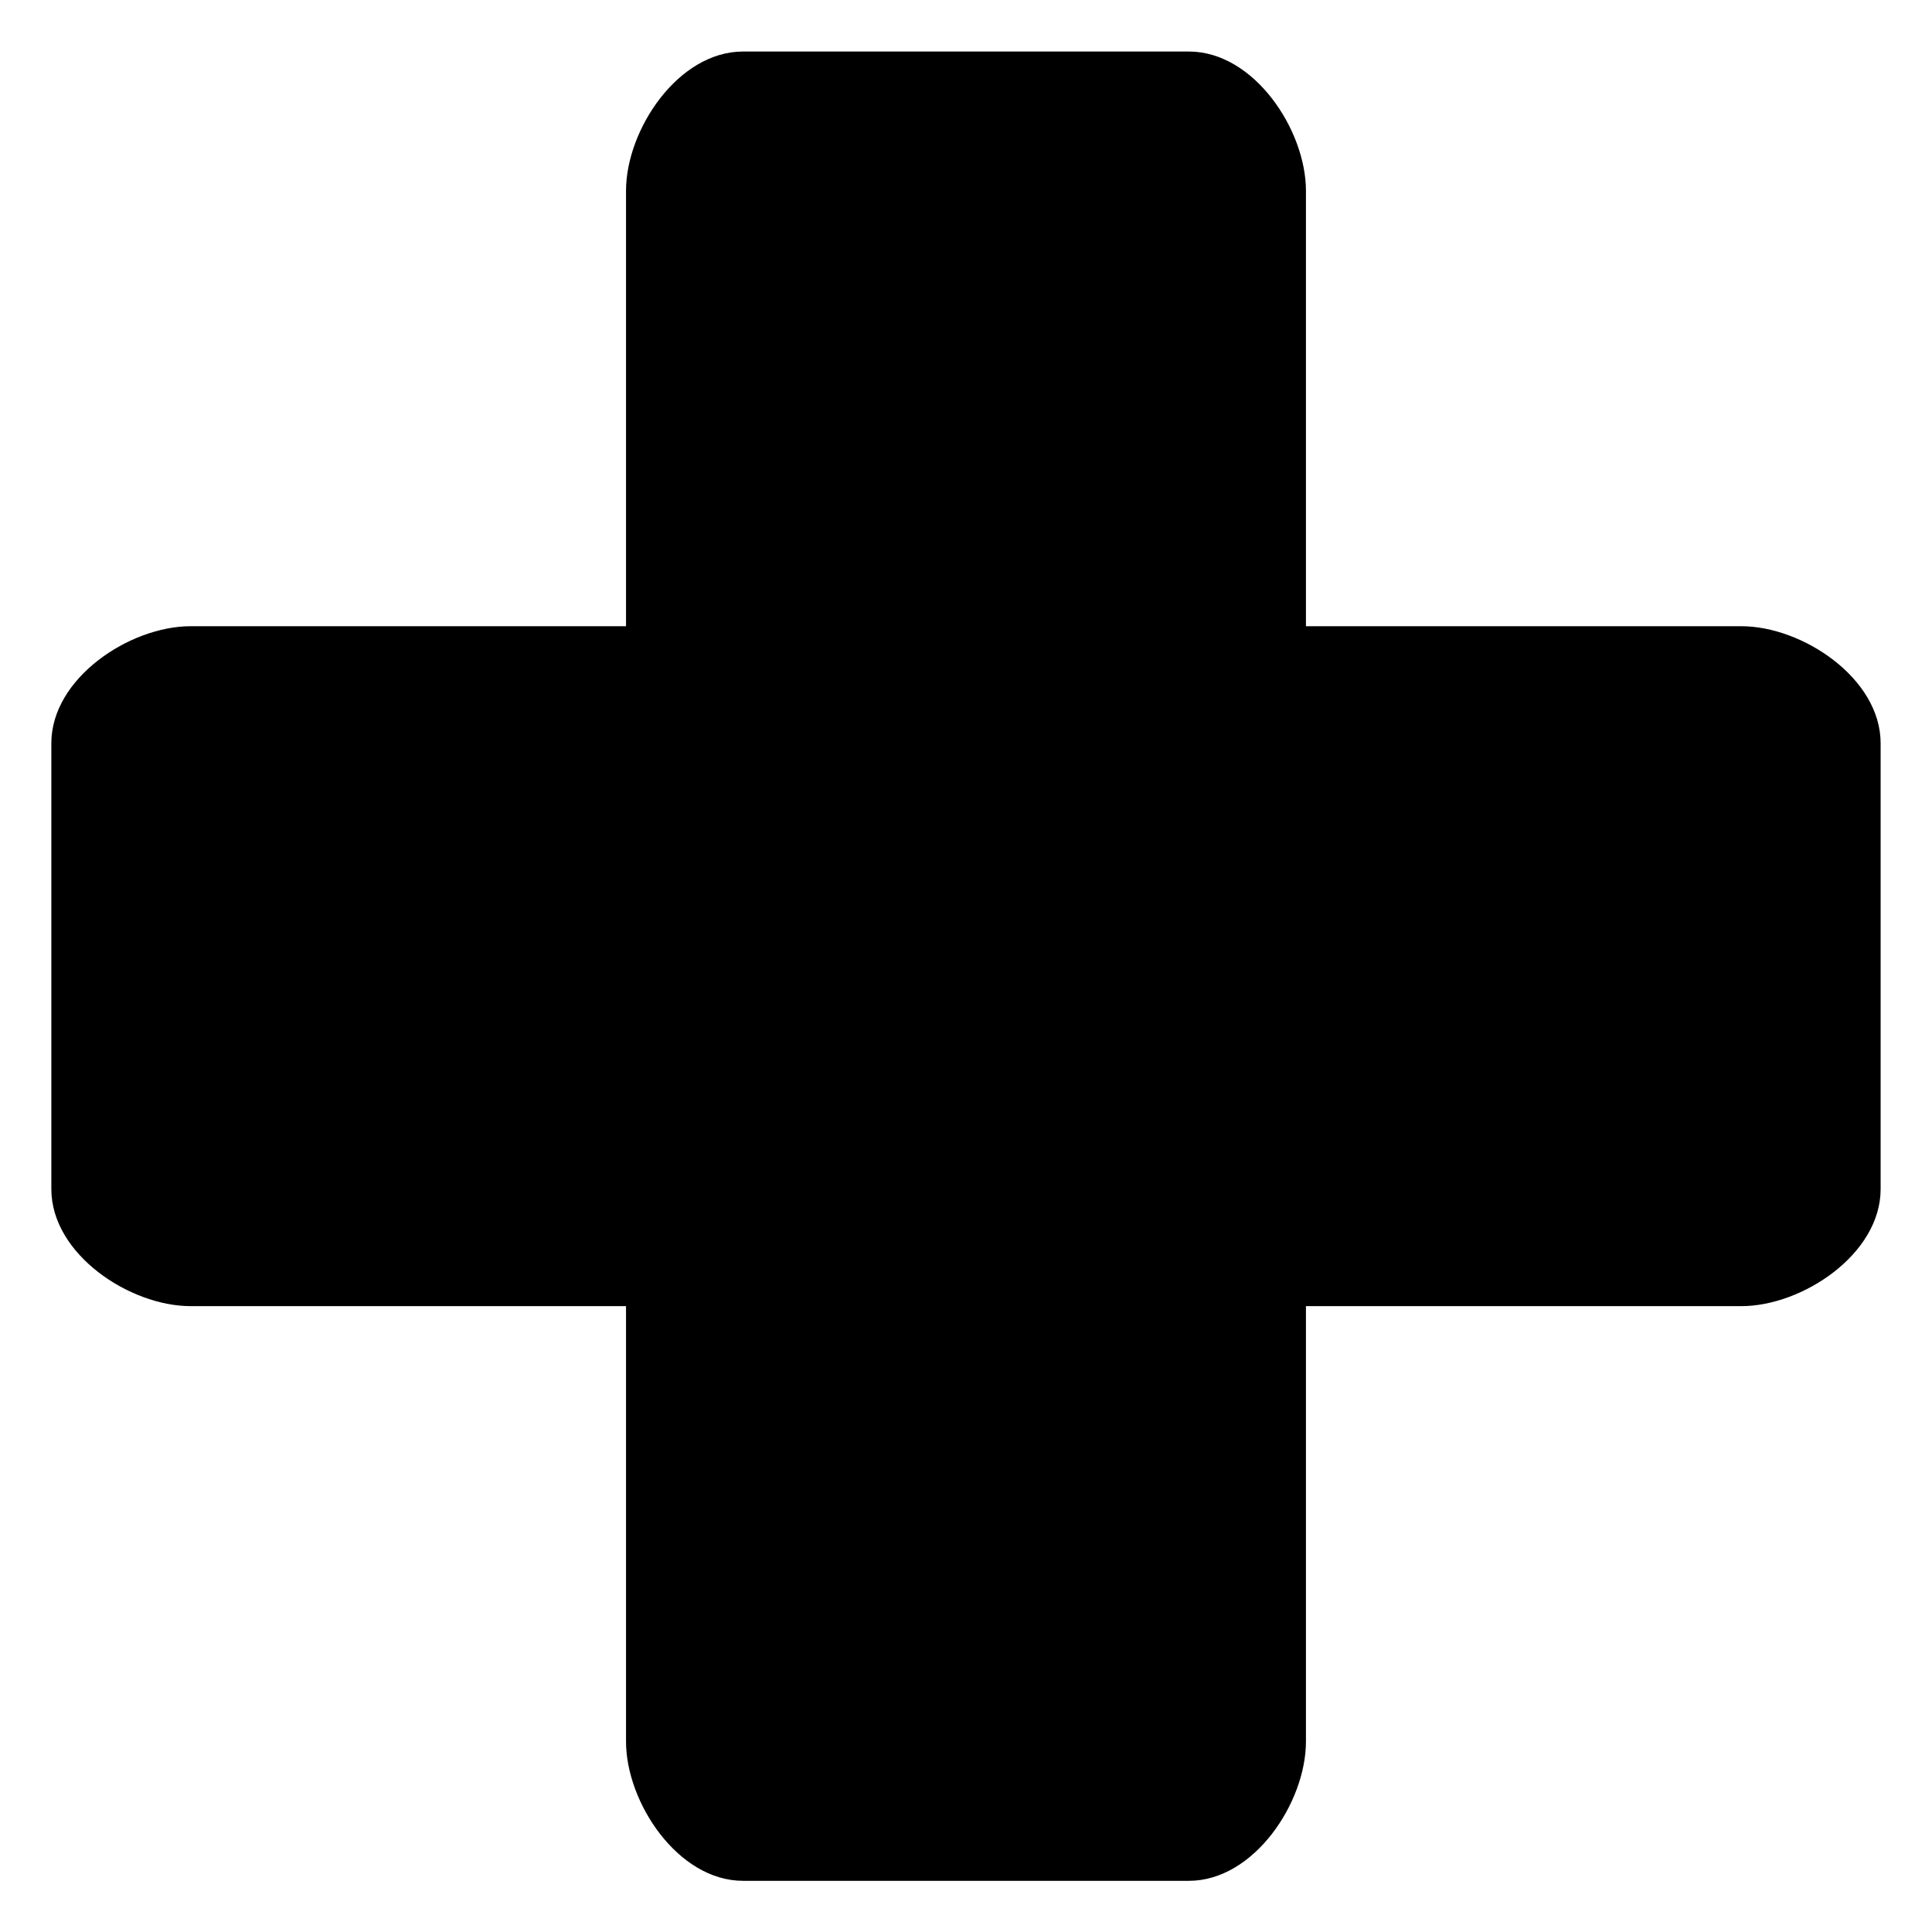
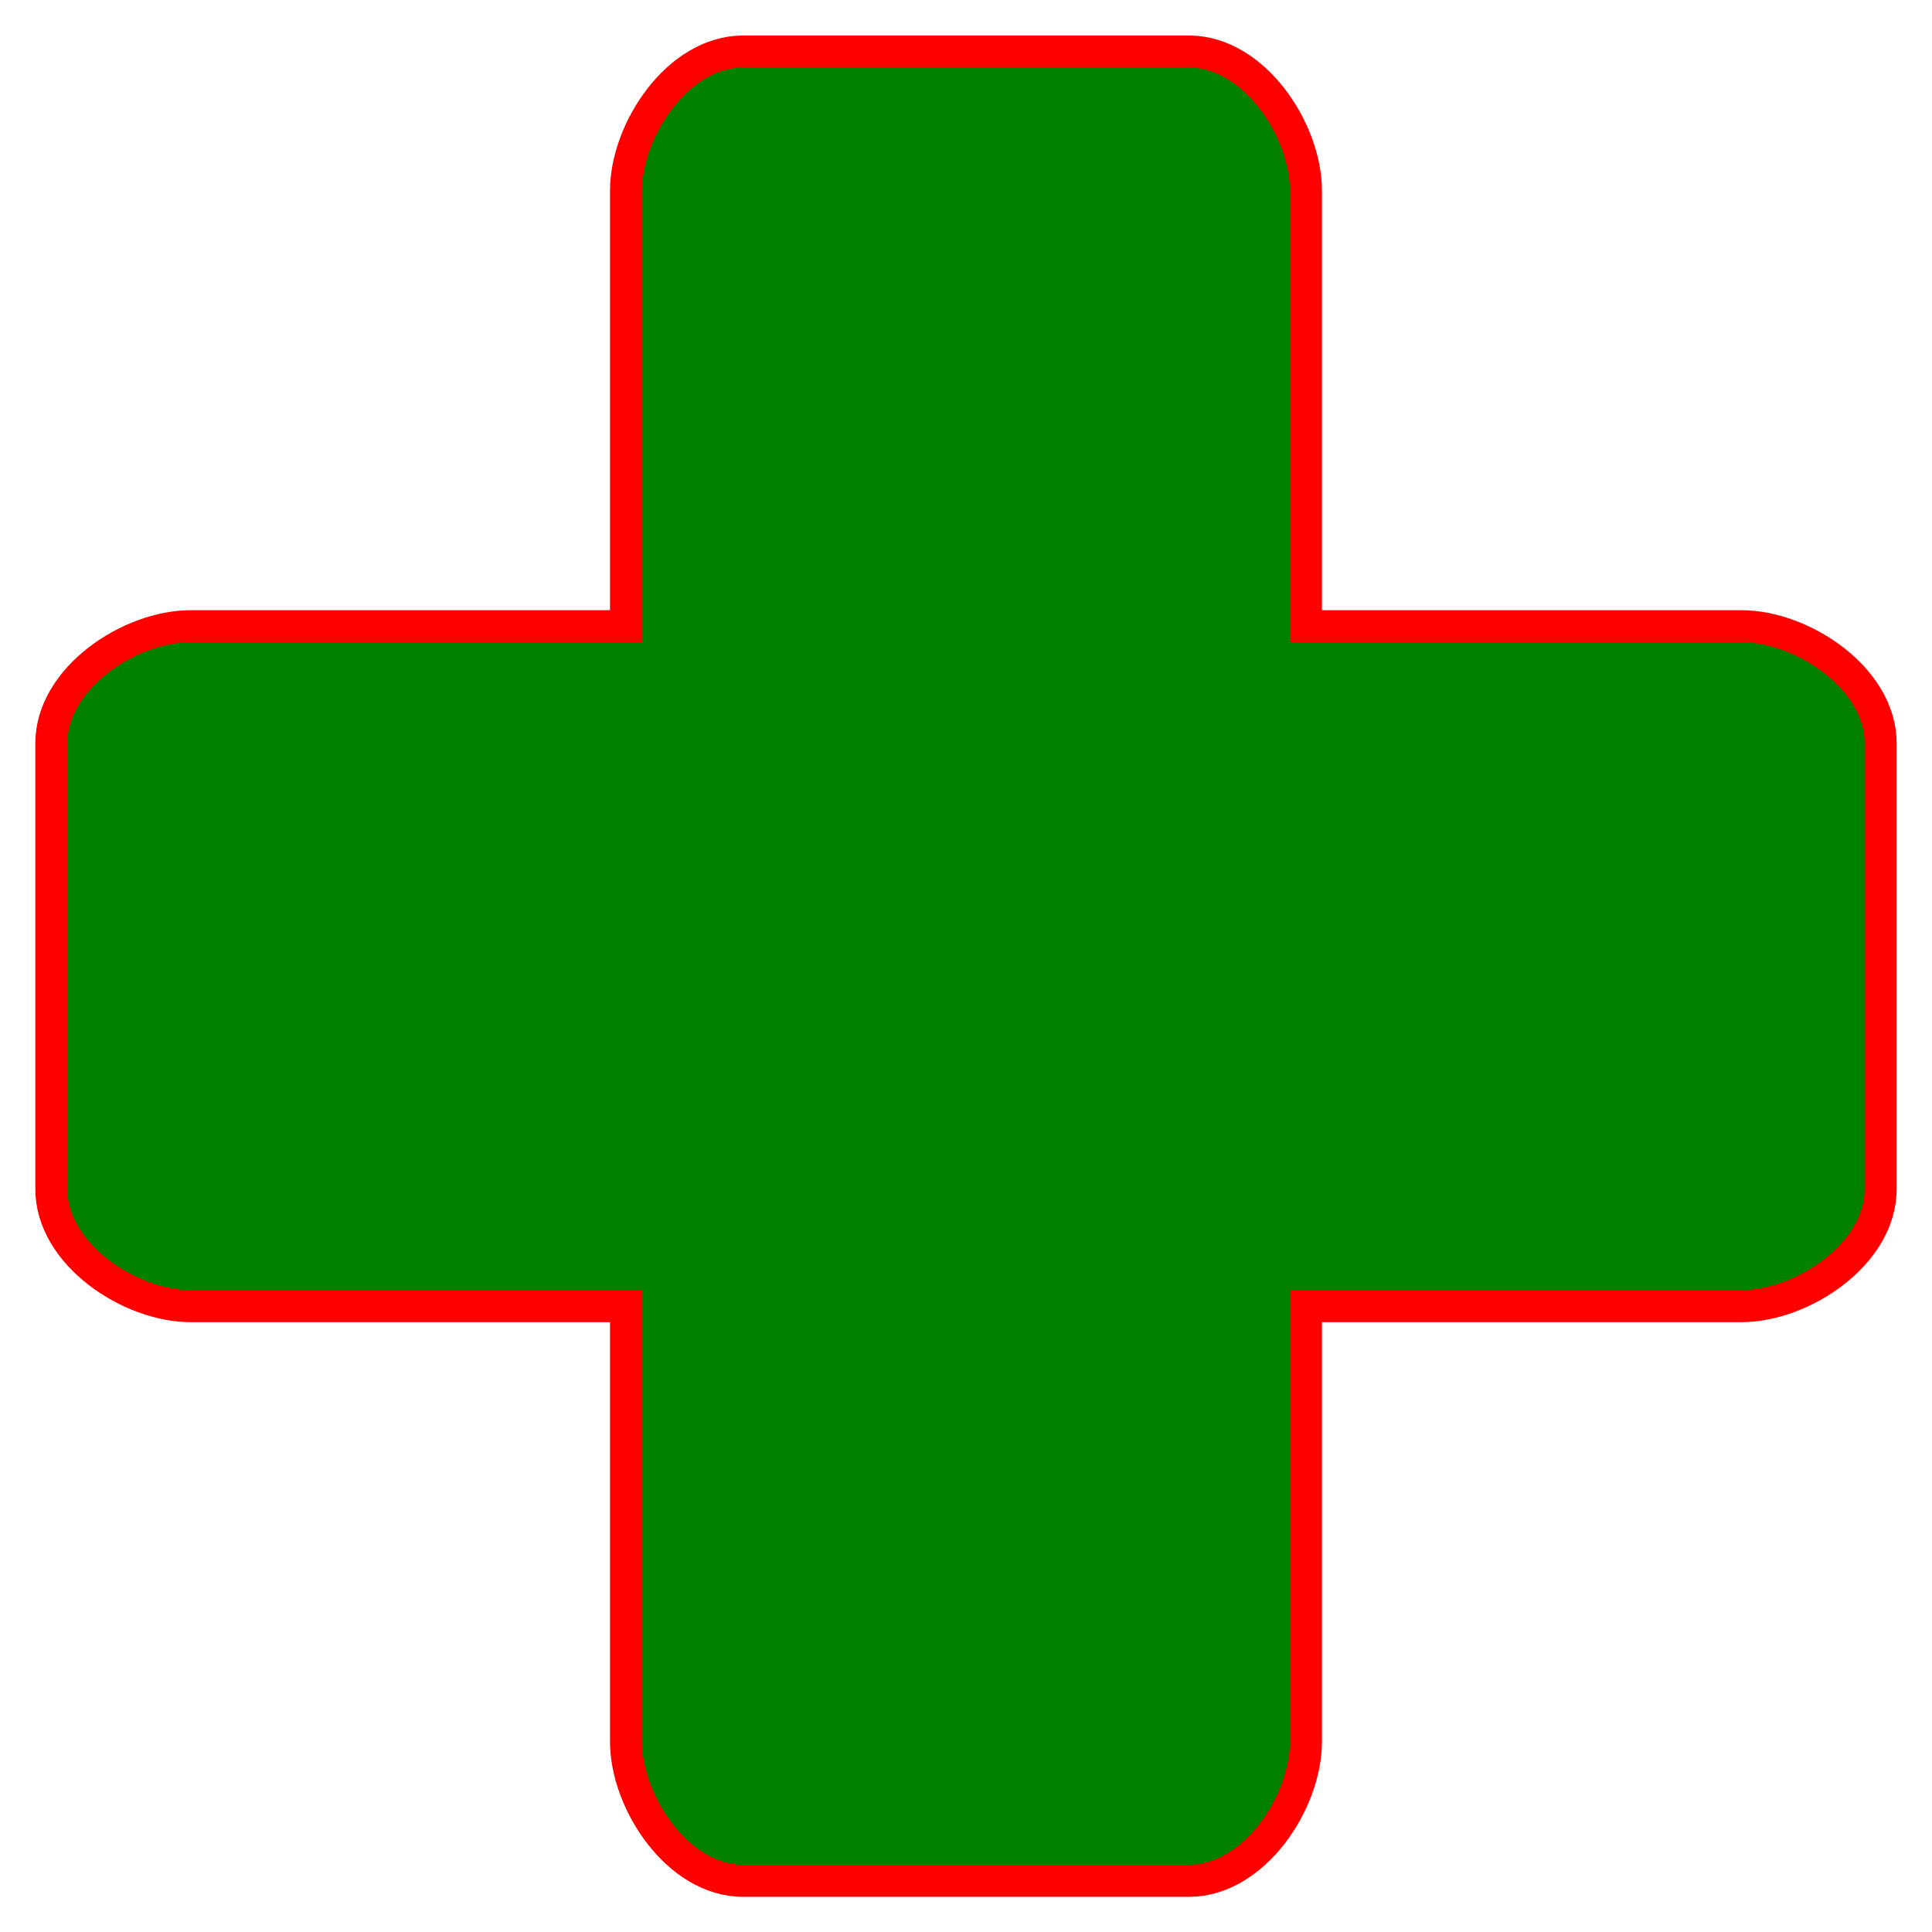
<svg xmlns="http://www.w3.org/2000/svg" width="228" height="228" version="1.1" viewBox="0 0 60.325 60.325">
-   <path d="m40.777 54.38c0 1.896-1.619 4.347-3.654 4.347h-13.922c-2.035 0-3.654-2.451-3.654-4.347v-13.597h-13.597c-1.896 0-4.347-1.619-4.347-3.654v-13.922c0-2.035 2.451-3.654 4.347-3.654h13.597v-13.597c0-1.896 1.619-4.347 3.654-4.347h13.922c2.035 0 3.654 2.451 3.654 4.347v13.597h13.597c1.896 0 4.347 1.619 4.347 3.654v13.922c0 2.035-2.451 3.654-4.347 3.654h-13.597z" />
+   <path d="m40.777 54.38c0 1.896-1.619 4.347-3.654 4.347h-13.922c-2.035 0-3.654-2.451-3.654-4.347v-13.597h-13.597c-1.896 0-4.347-1.619-4.347-3.654v-13.922c0-2.035 2.451-3.654 4.347-3.654h13.597v-13.597c0-1.896 1.619-4.347 3.654-4.347h13.922c2.035 0 3.654 2.451 3.654 4.347v13.597h13.597c1.896 0 4.347 1.619 4.347 3.654v13.922c0 2.035-2.451 3.654-4.347 3.654h-13.597z" stroke="red" fill="green" />
</svg>
